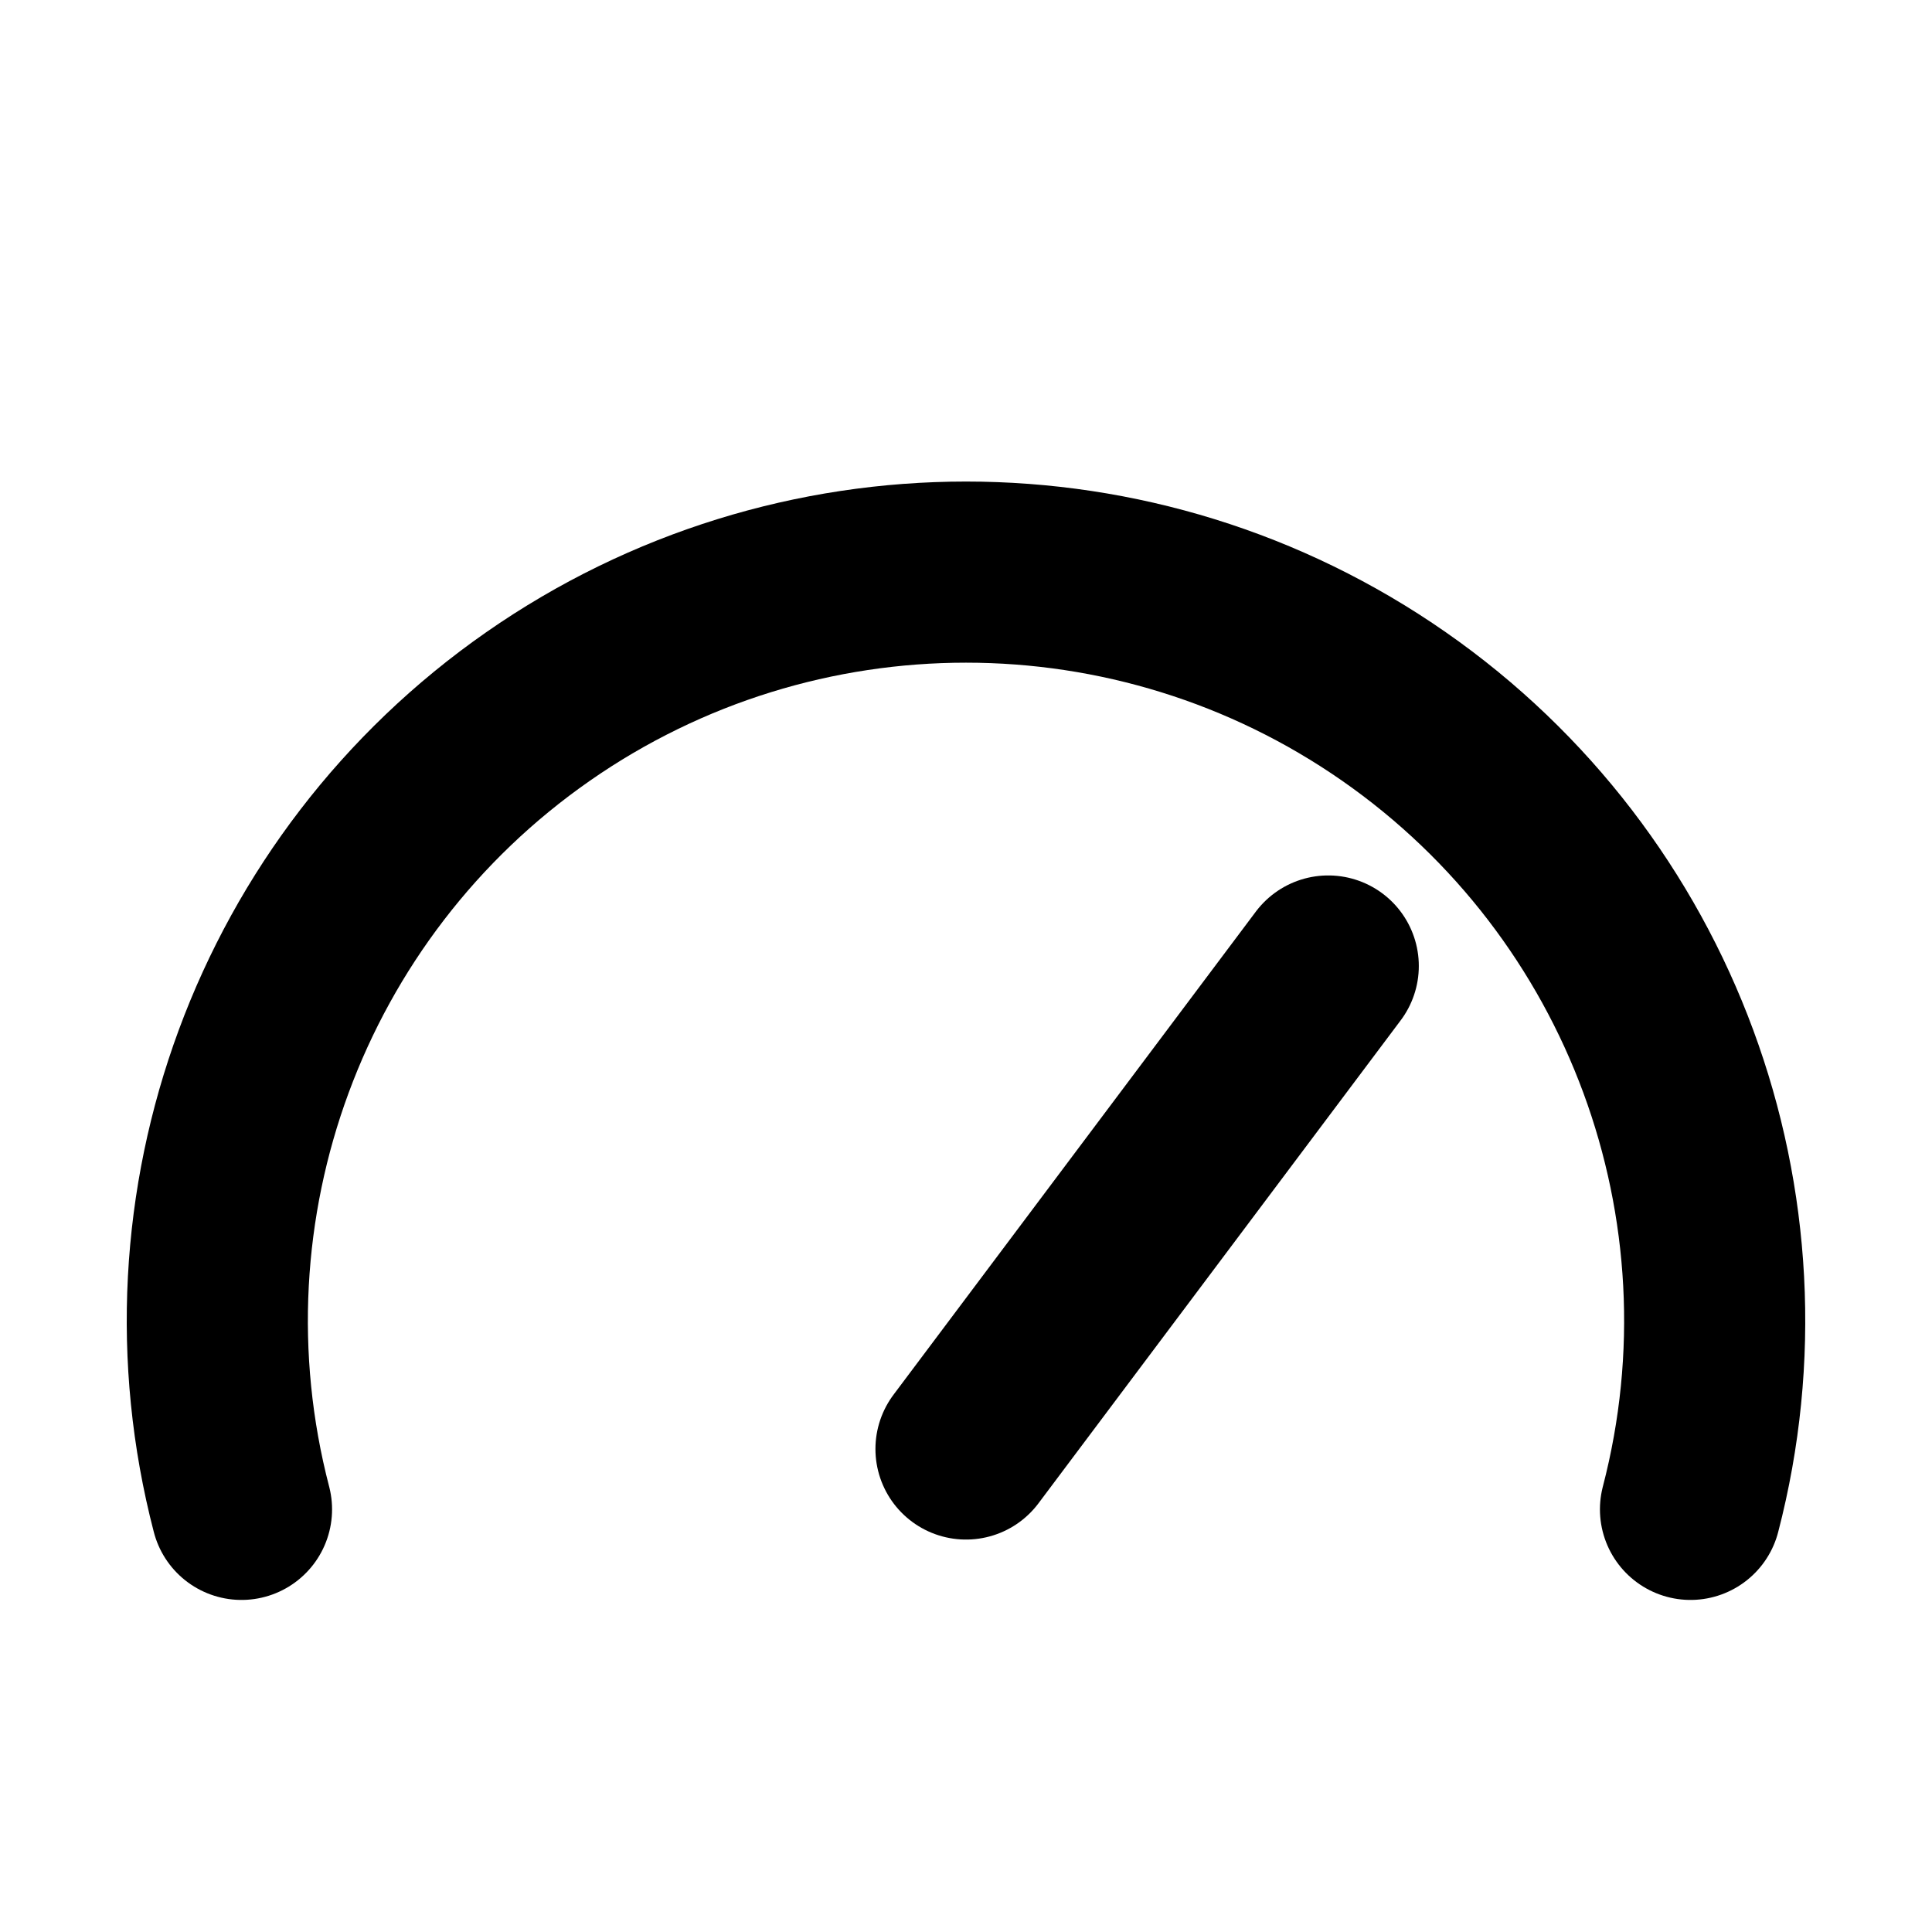
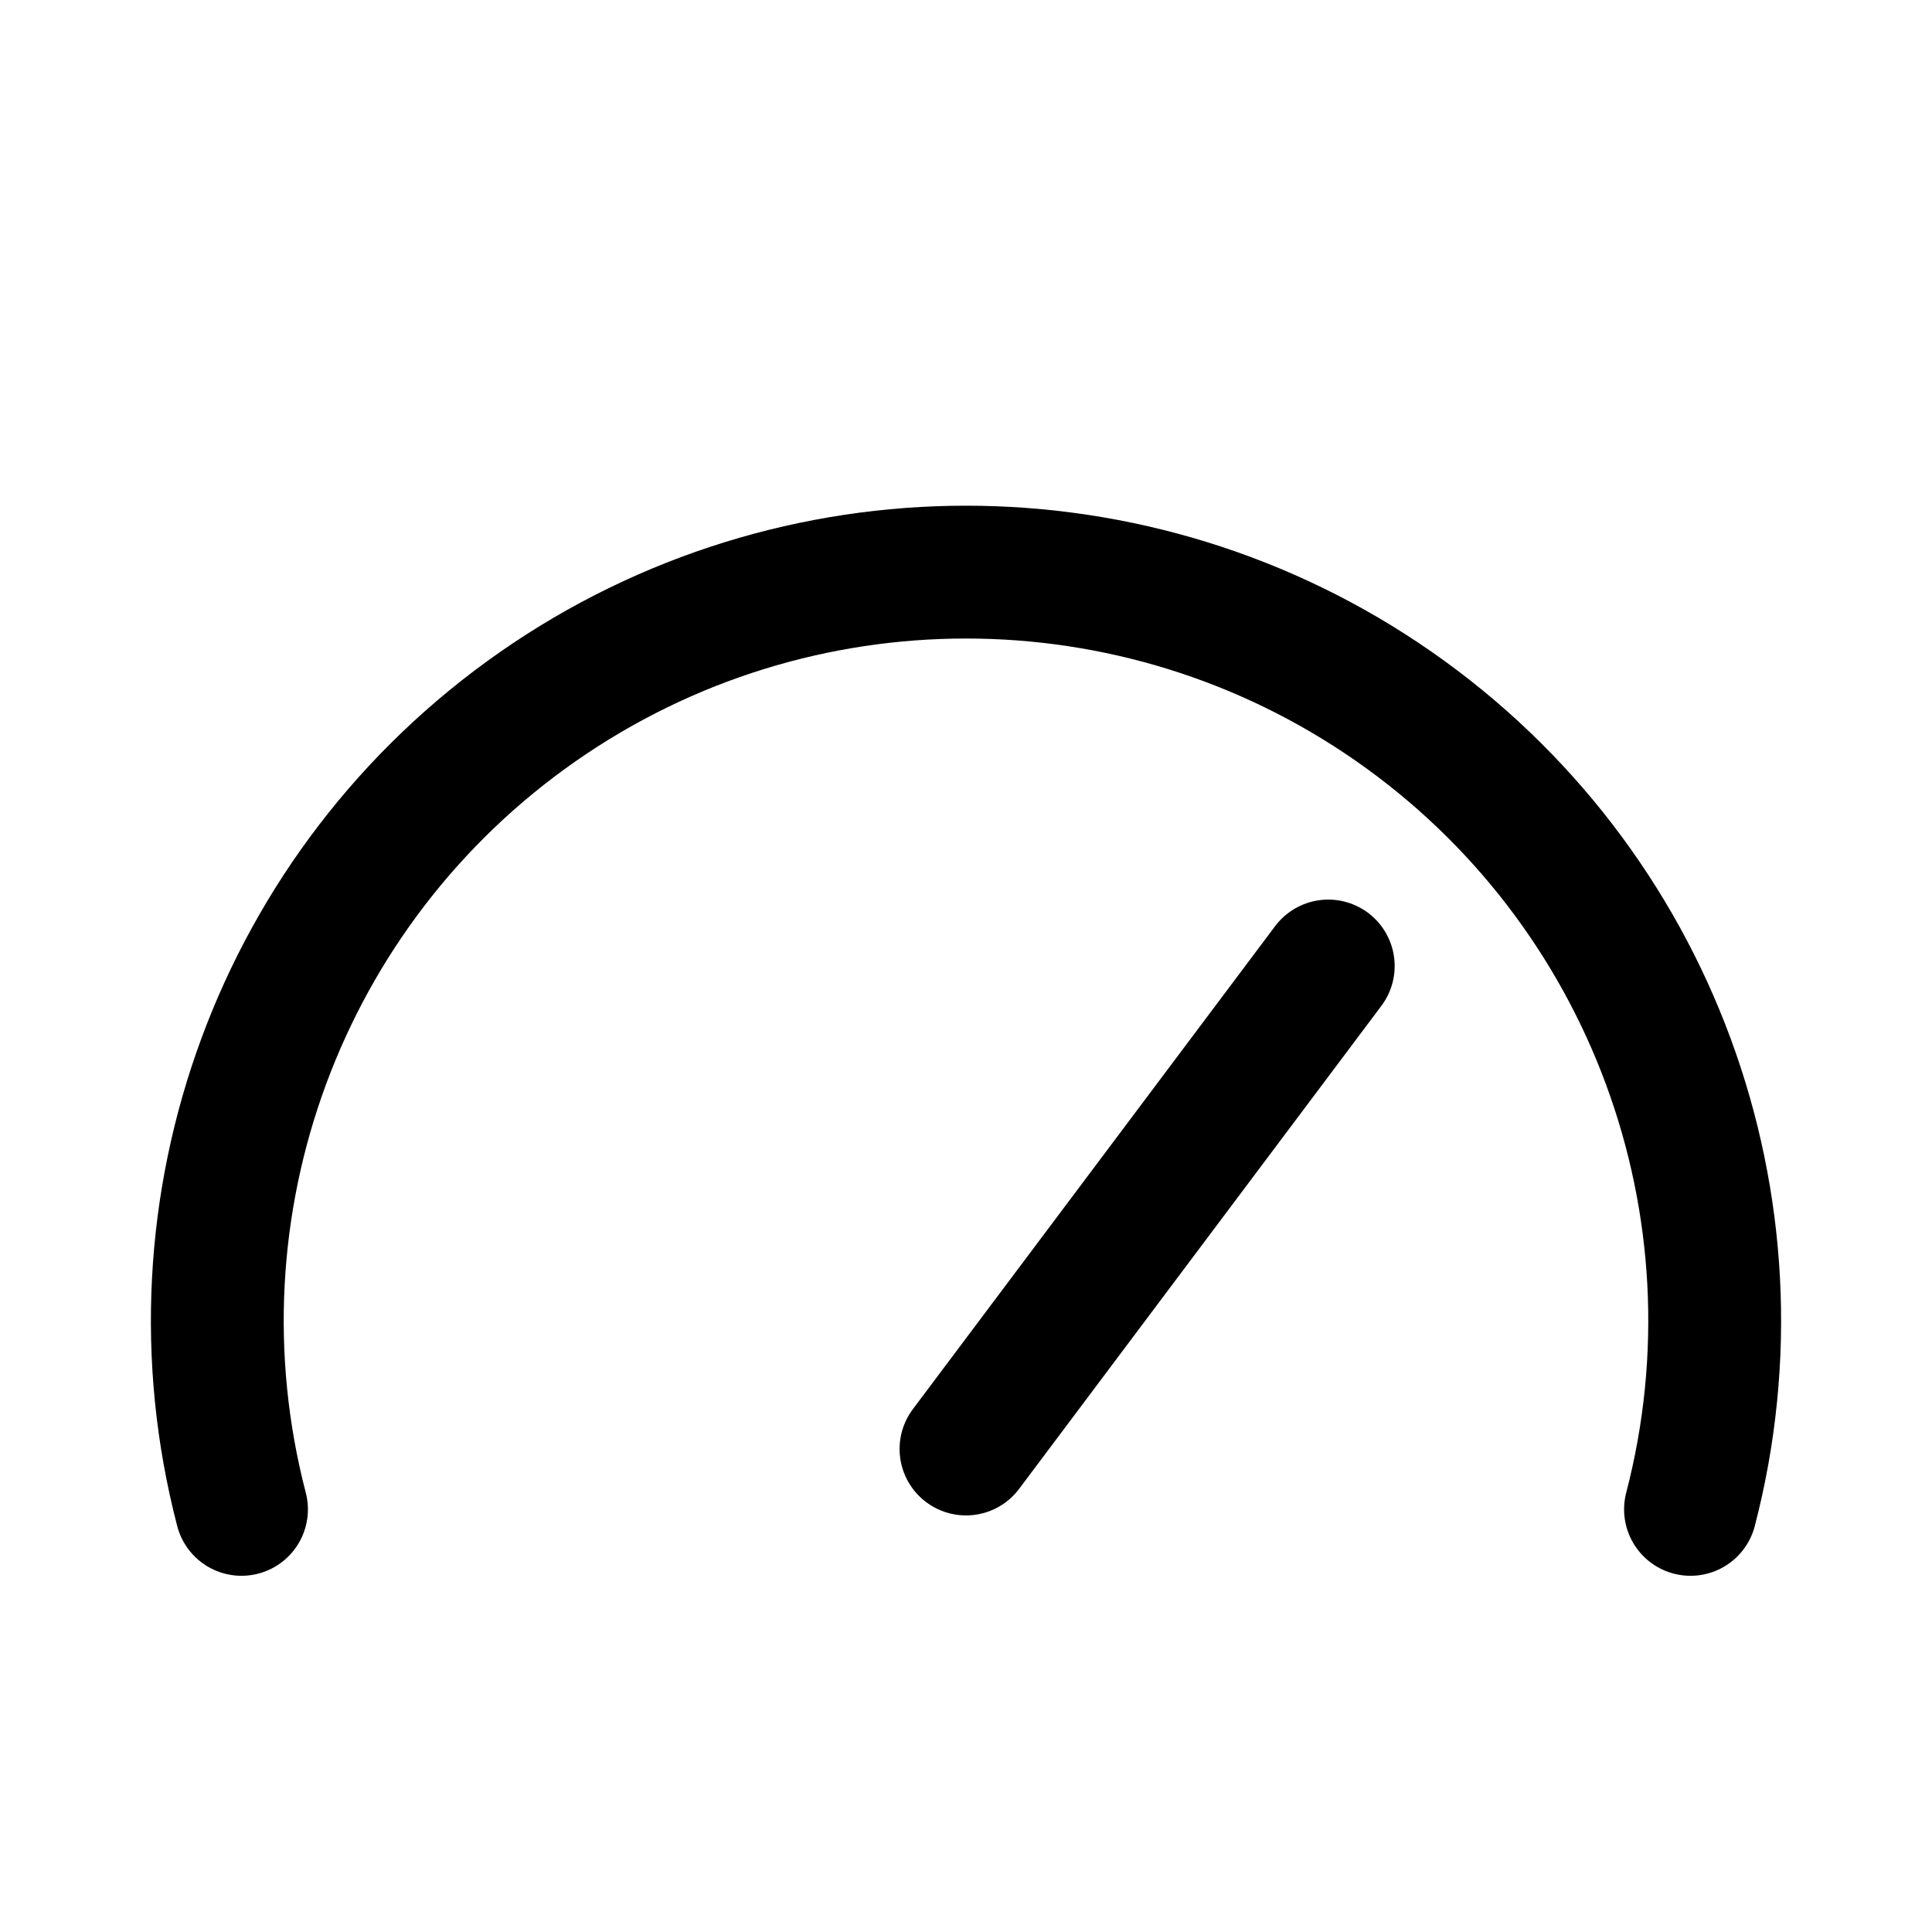
- <svg xmlns="http://www.w3.org/2000/svg" width="16" height="16" viewBox="0 0 16 16" fill="none" stroke="black" stroke-width="1.5" stroke-linecap="round" stroke-linejoin="round">
+ <svg xmlns="http://www.w3.org/2000/svg" width="16" height="16" viewBox="0 0 16 16" fill="none" stroke="black" stroke-width="1.1" stroke-linecap="round" stroke-linejoin="round">
  <path d="M2 12.5a6.2 6.2 0 1 1 12 0" />
  <path d="M8 12l3-4" />
</svg>
